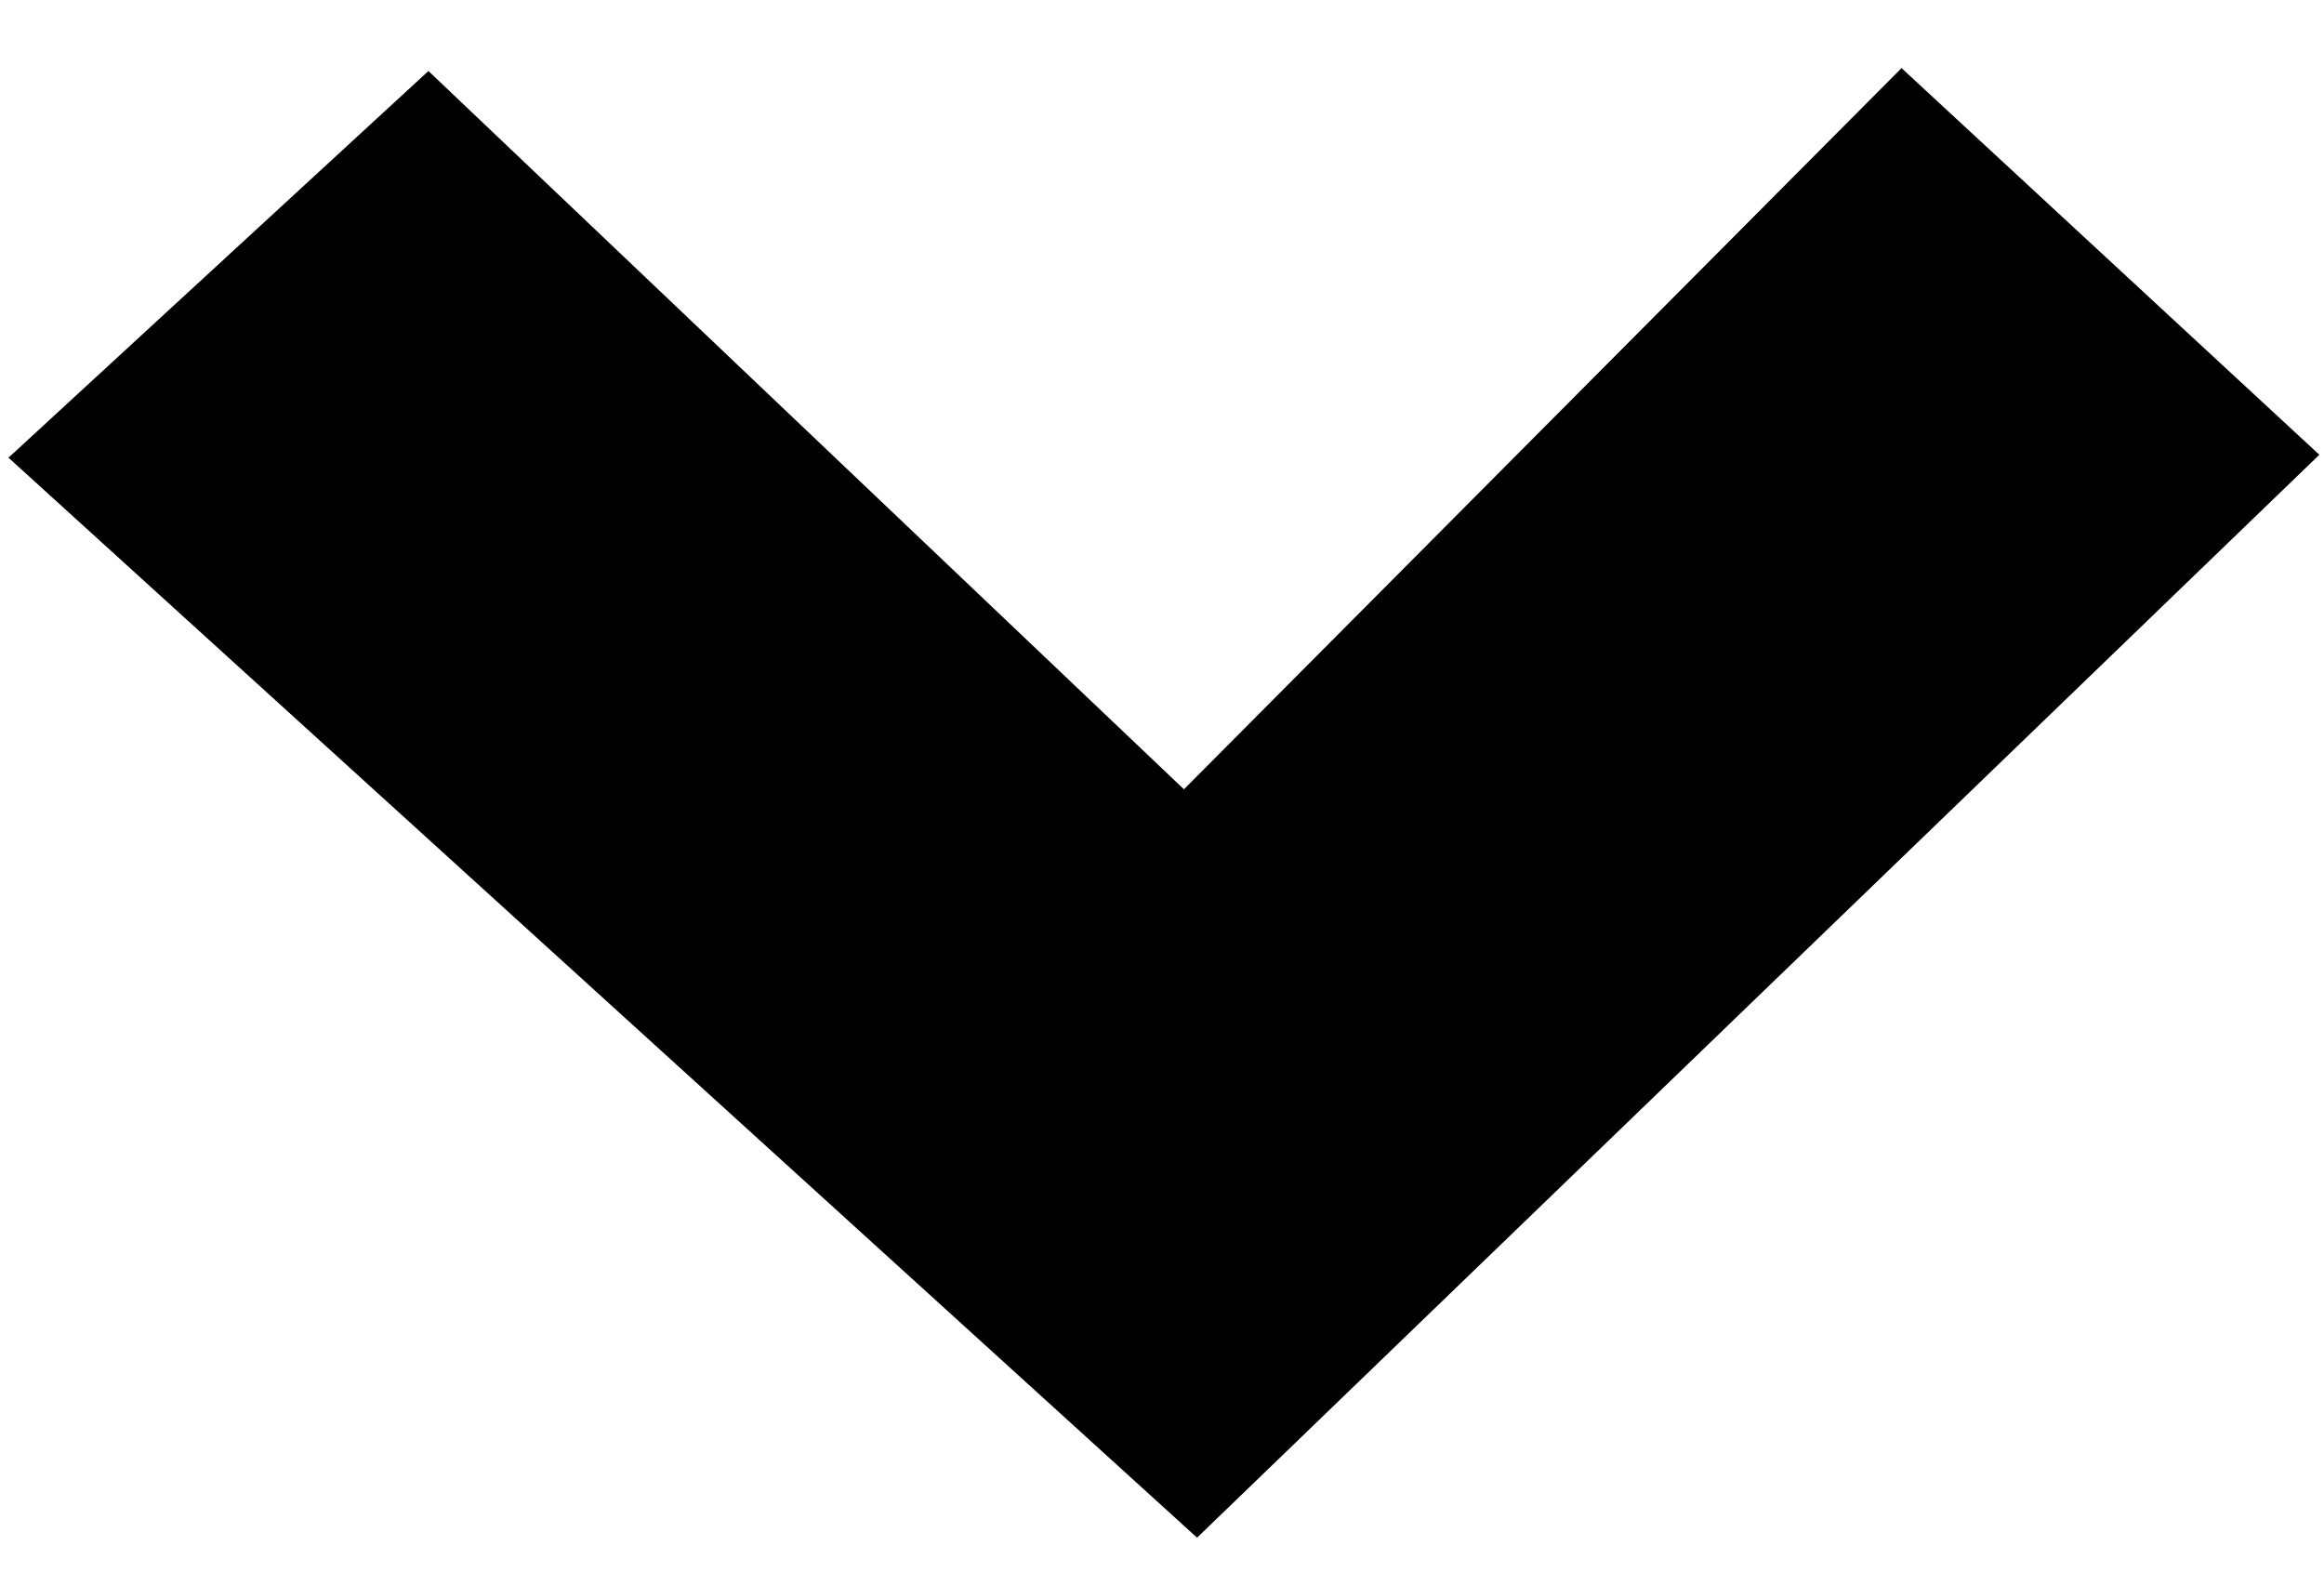
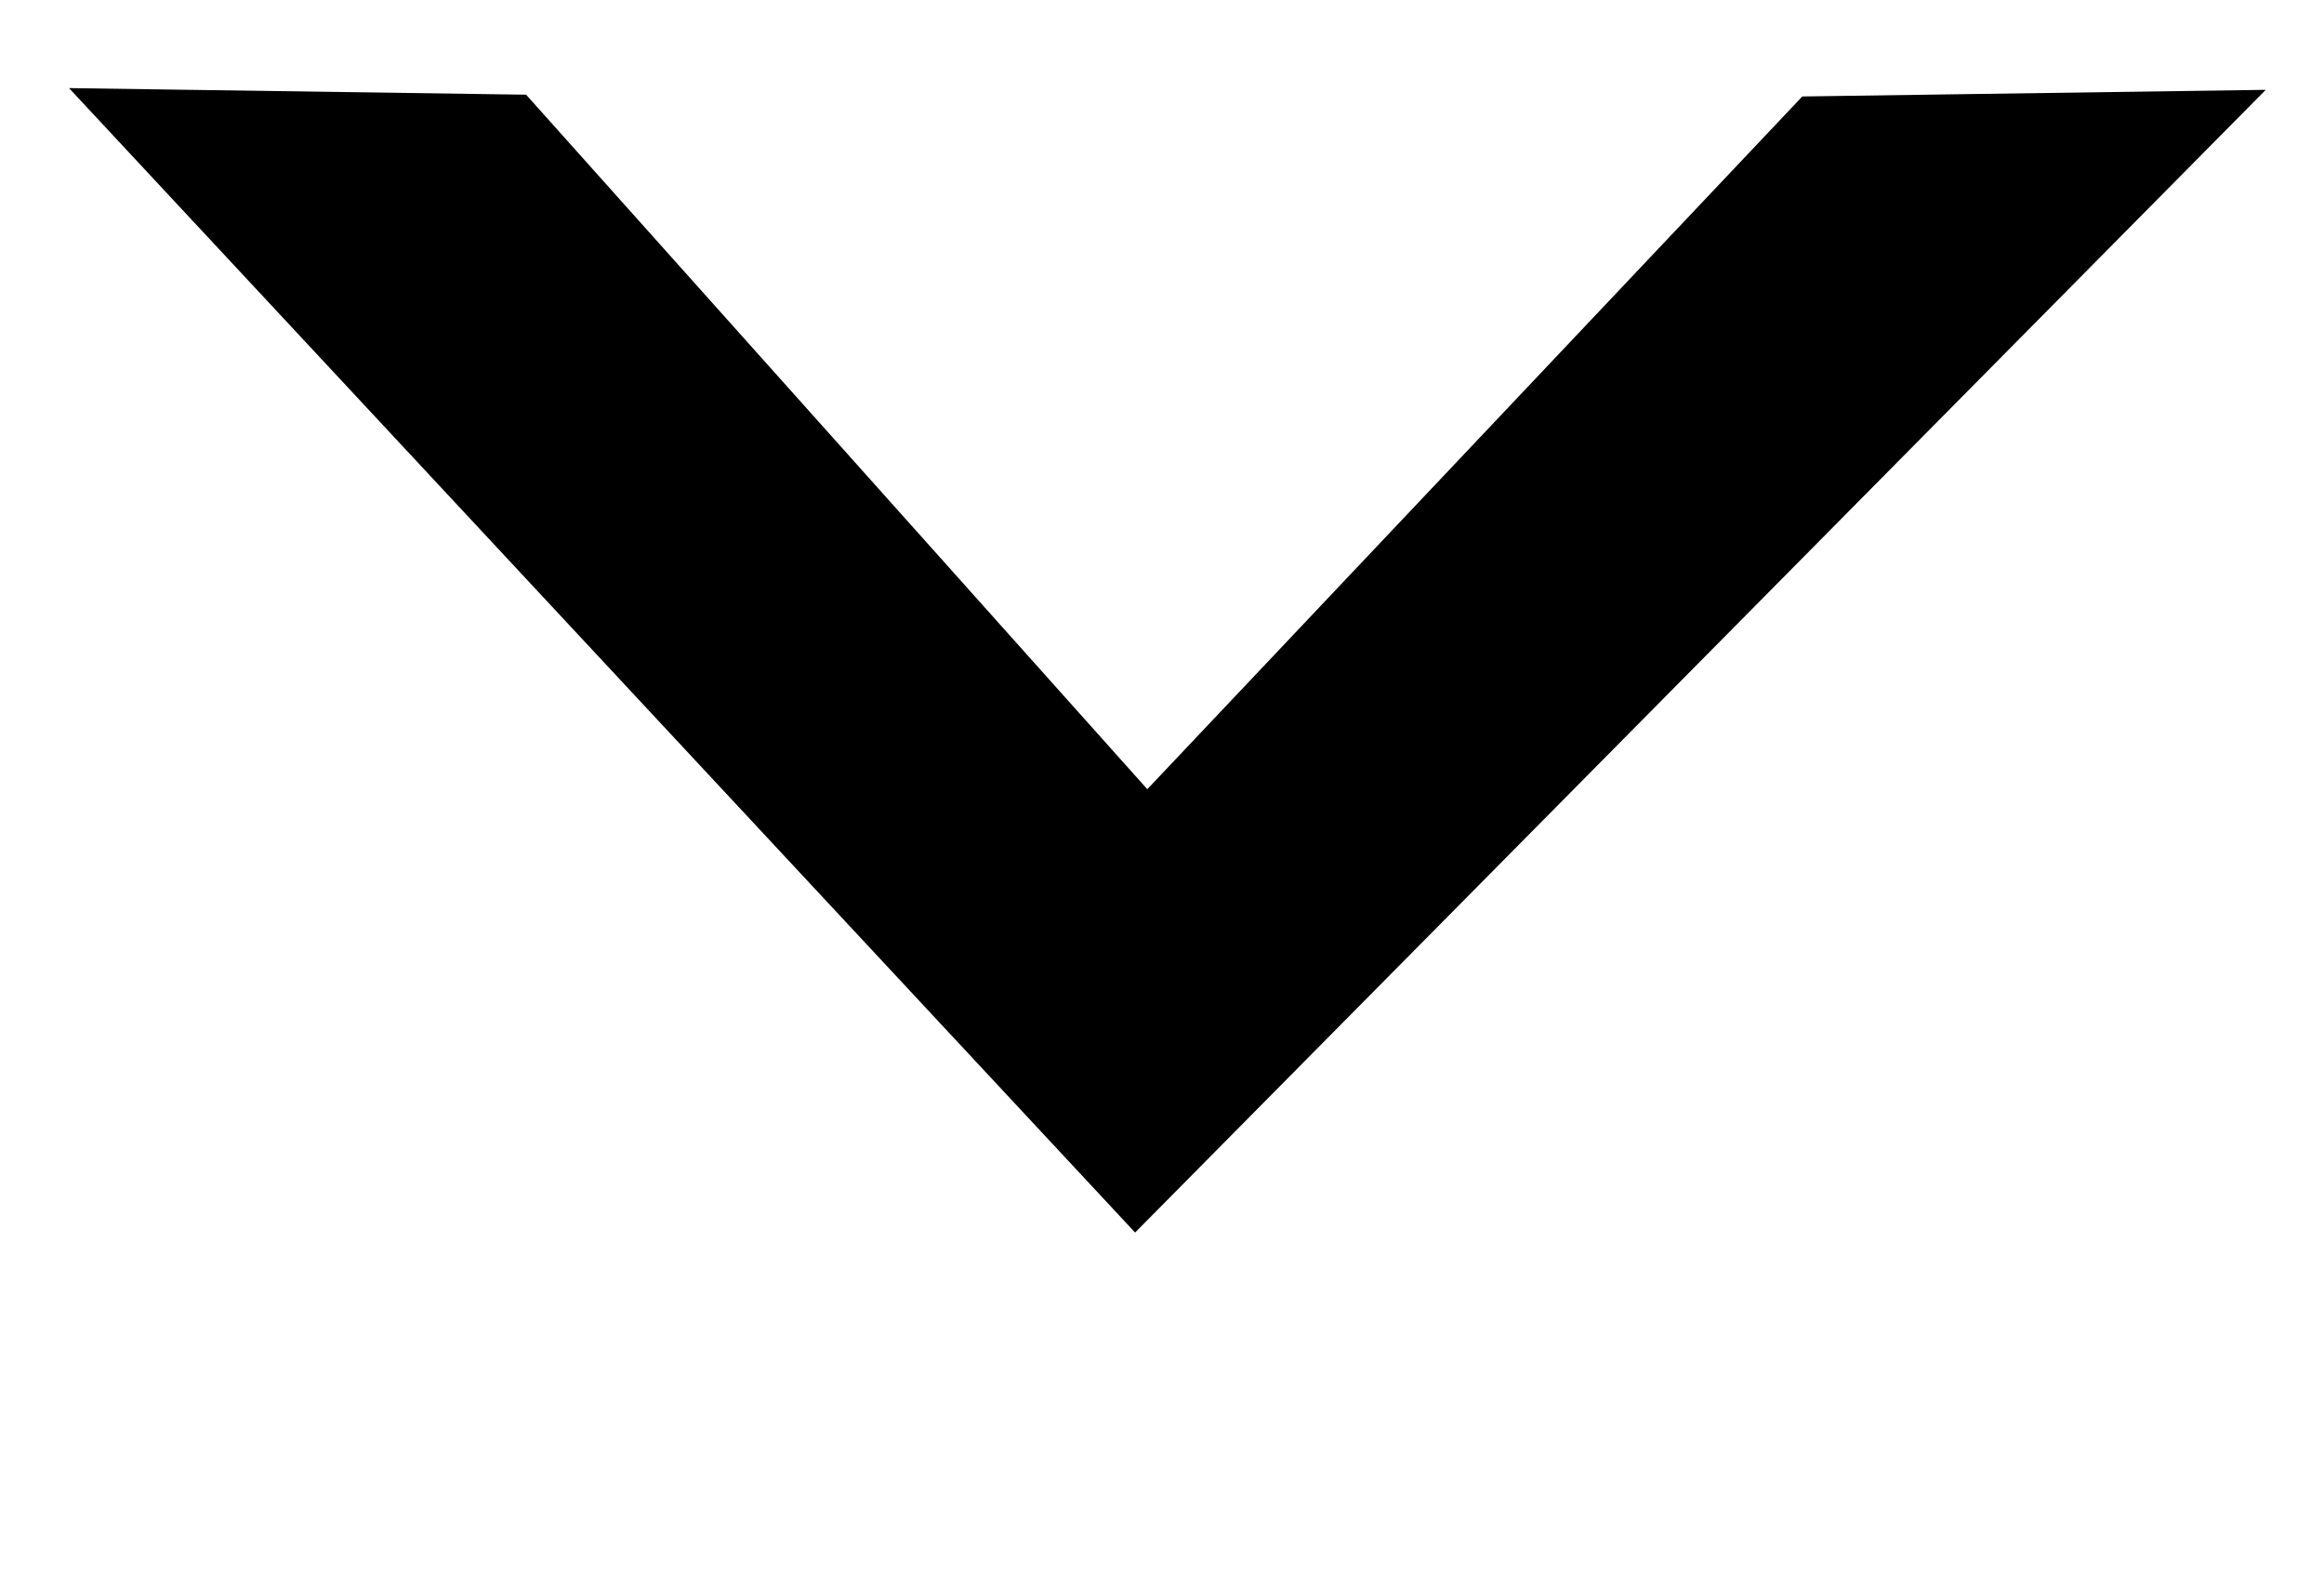
<svg xmlns="http://www.w3.org/2000/svg" width="22" height="15" id="svg2" version="1.1">
  <defs id="defs4" />
  <g id="layer1" transform="translate(0,-1037.362)">
-     <path style="fill:#000000;stroke:#000000;stroke-width:1.066px;stroke-linecap:butt;stroke-linejoin:miter;stroke-opacity:1;fill-opacity:1" d="m 0.87,1041.692 3.18,-2.928 7.168,6.815 6.798,-6.832 3.164,2.928 -9.859,9.513 z" id="path3009" />
+     <path style="fill:#000000;fill-opacity:1;stroke:#000000;stroke-width:1.066px;stroke-linecap:butt;stroke-linejoin:miter;stroke-opacity:1" d="m 20.153,1038.764 -2.859,0.041 -6.444,6.815 -6.111,-6.832 -2.844,-0.041 8.862,9.513 z" id="path3009" />
  </g>
</svg>
